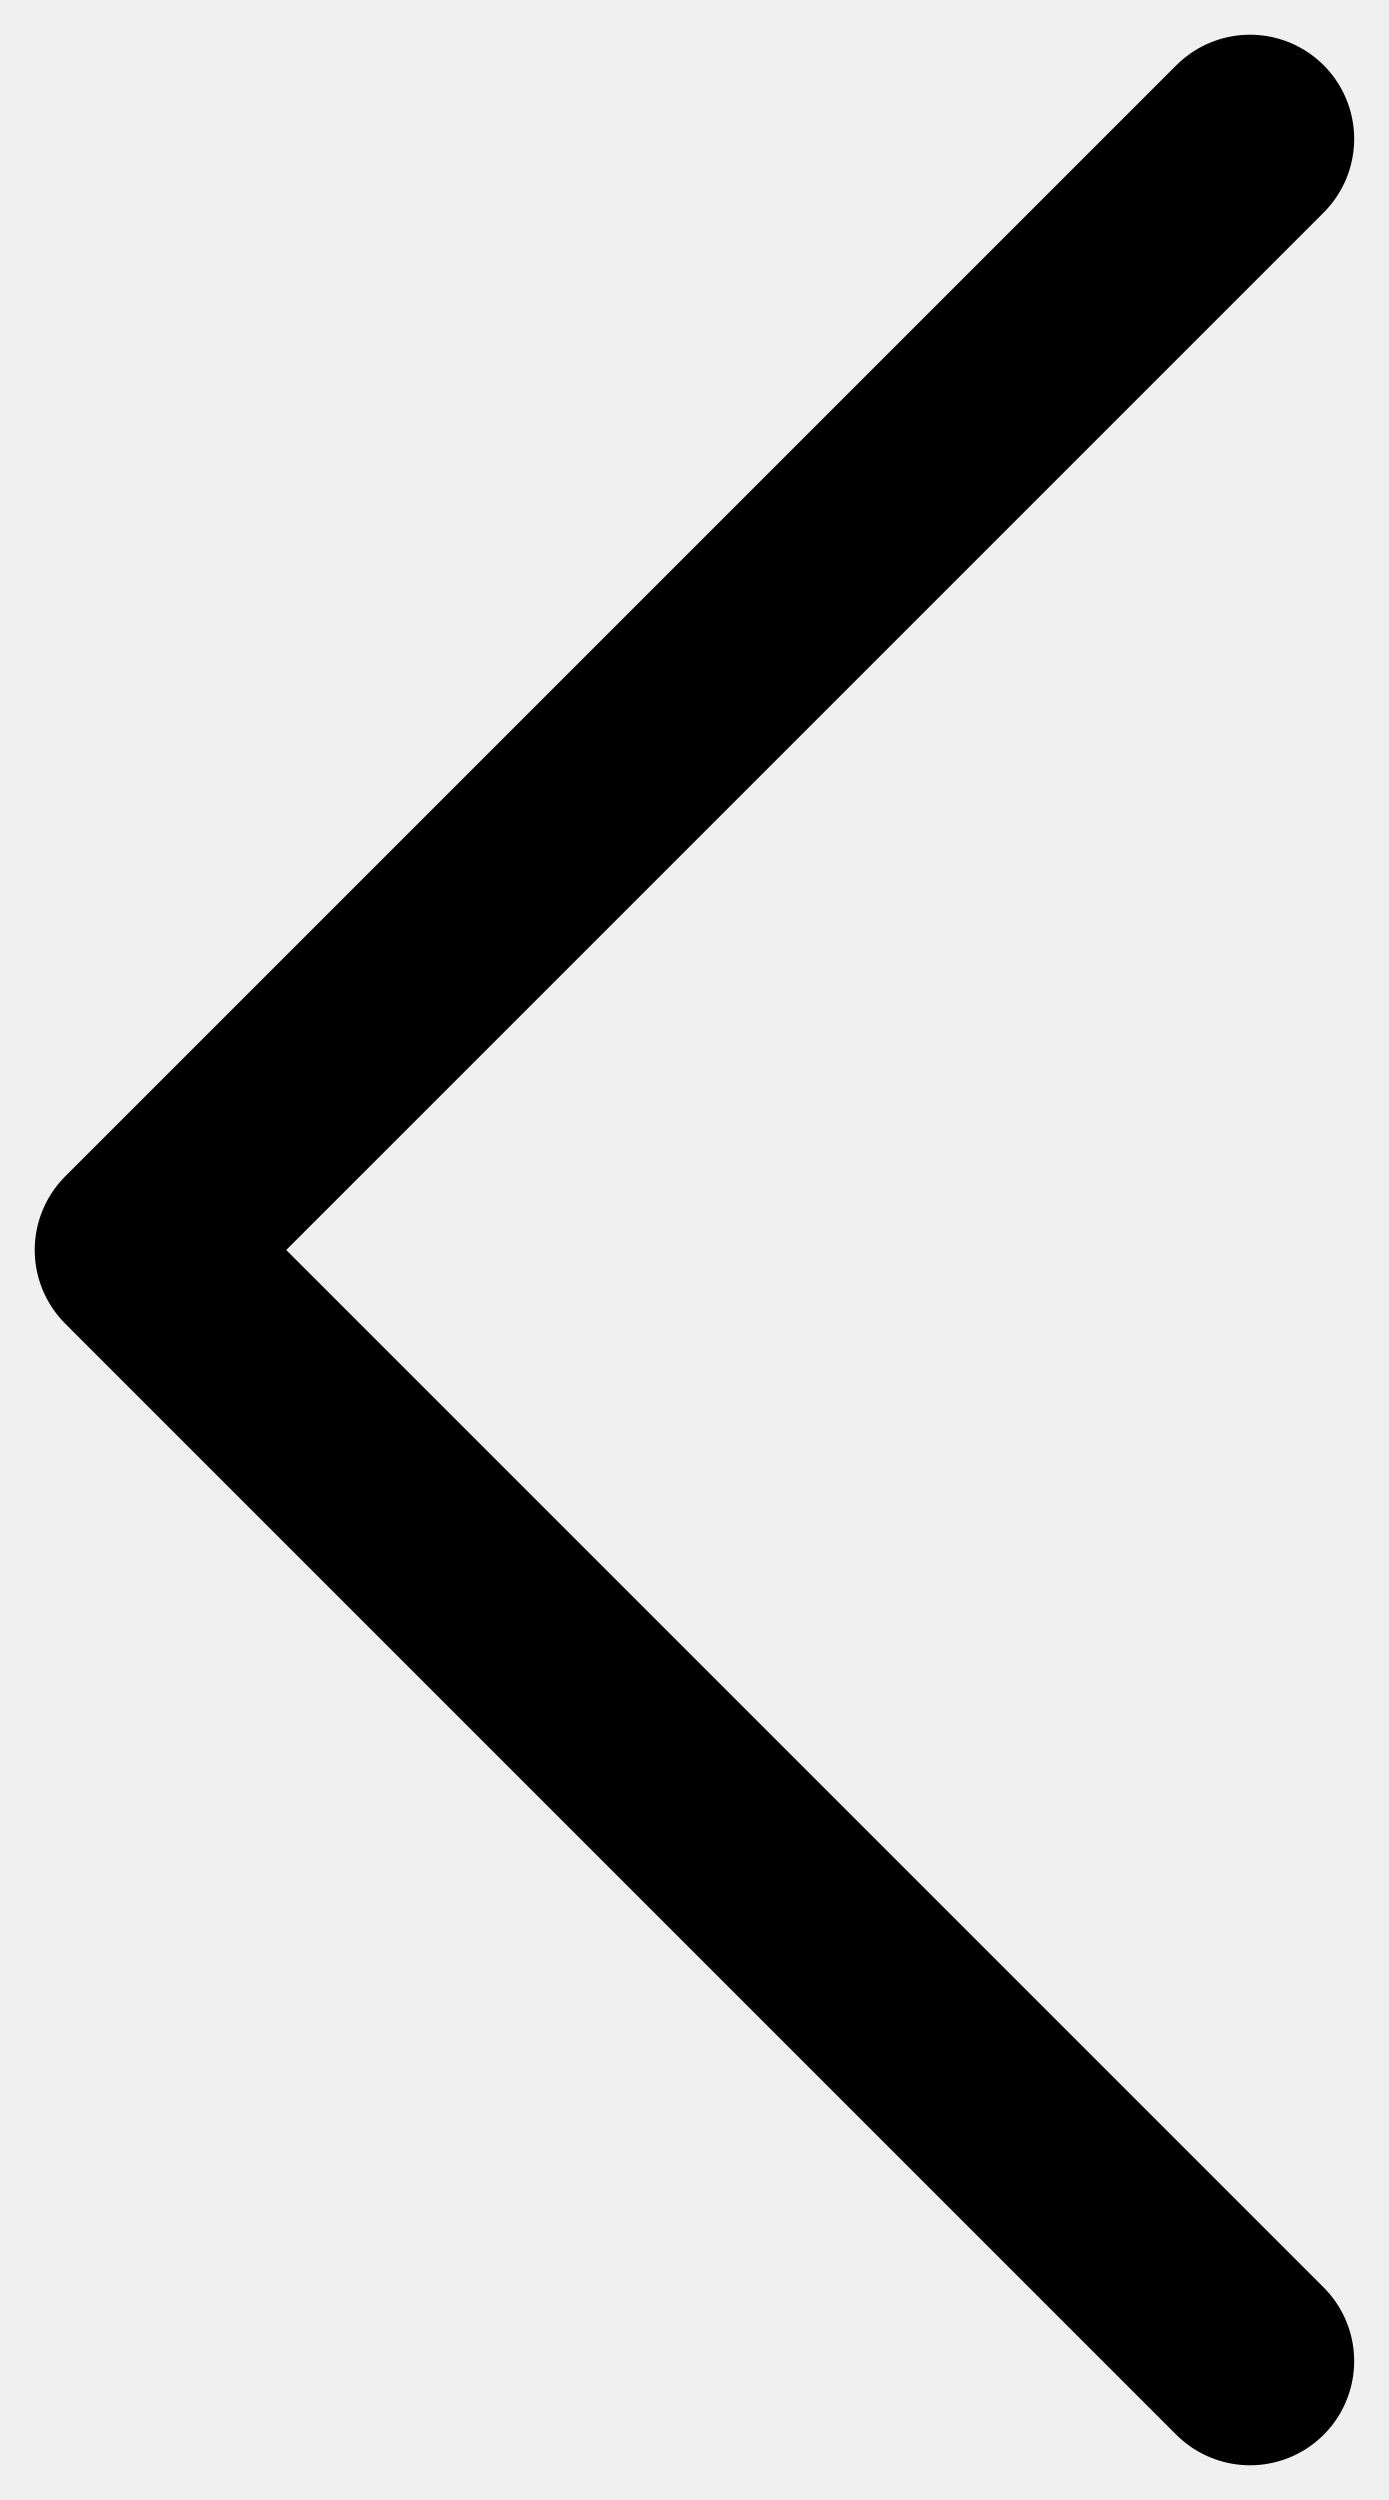
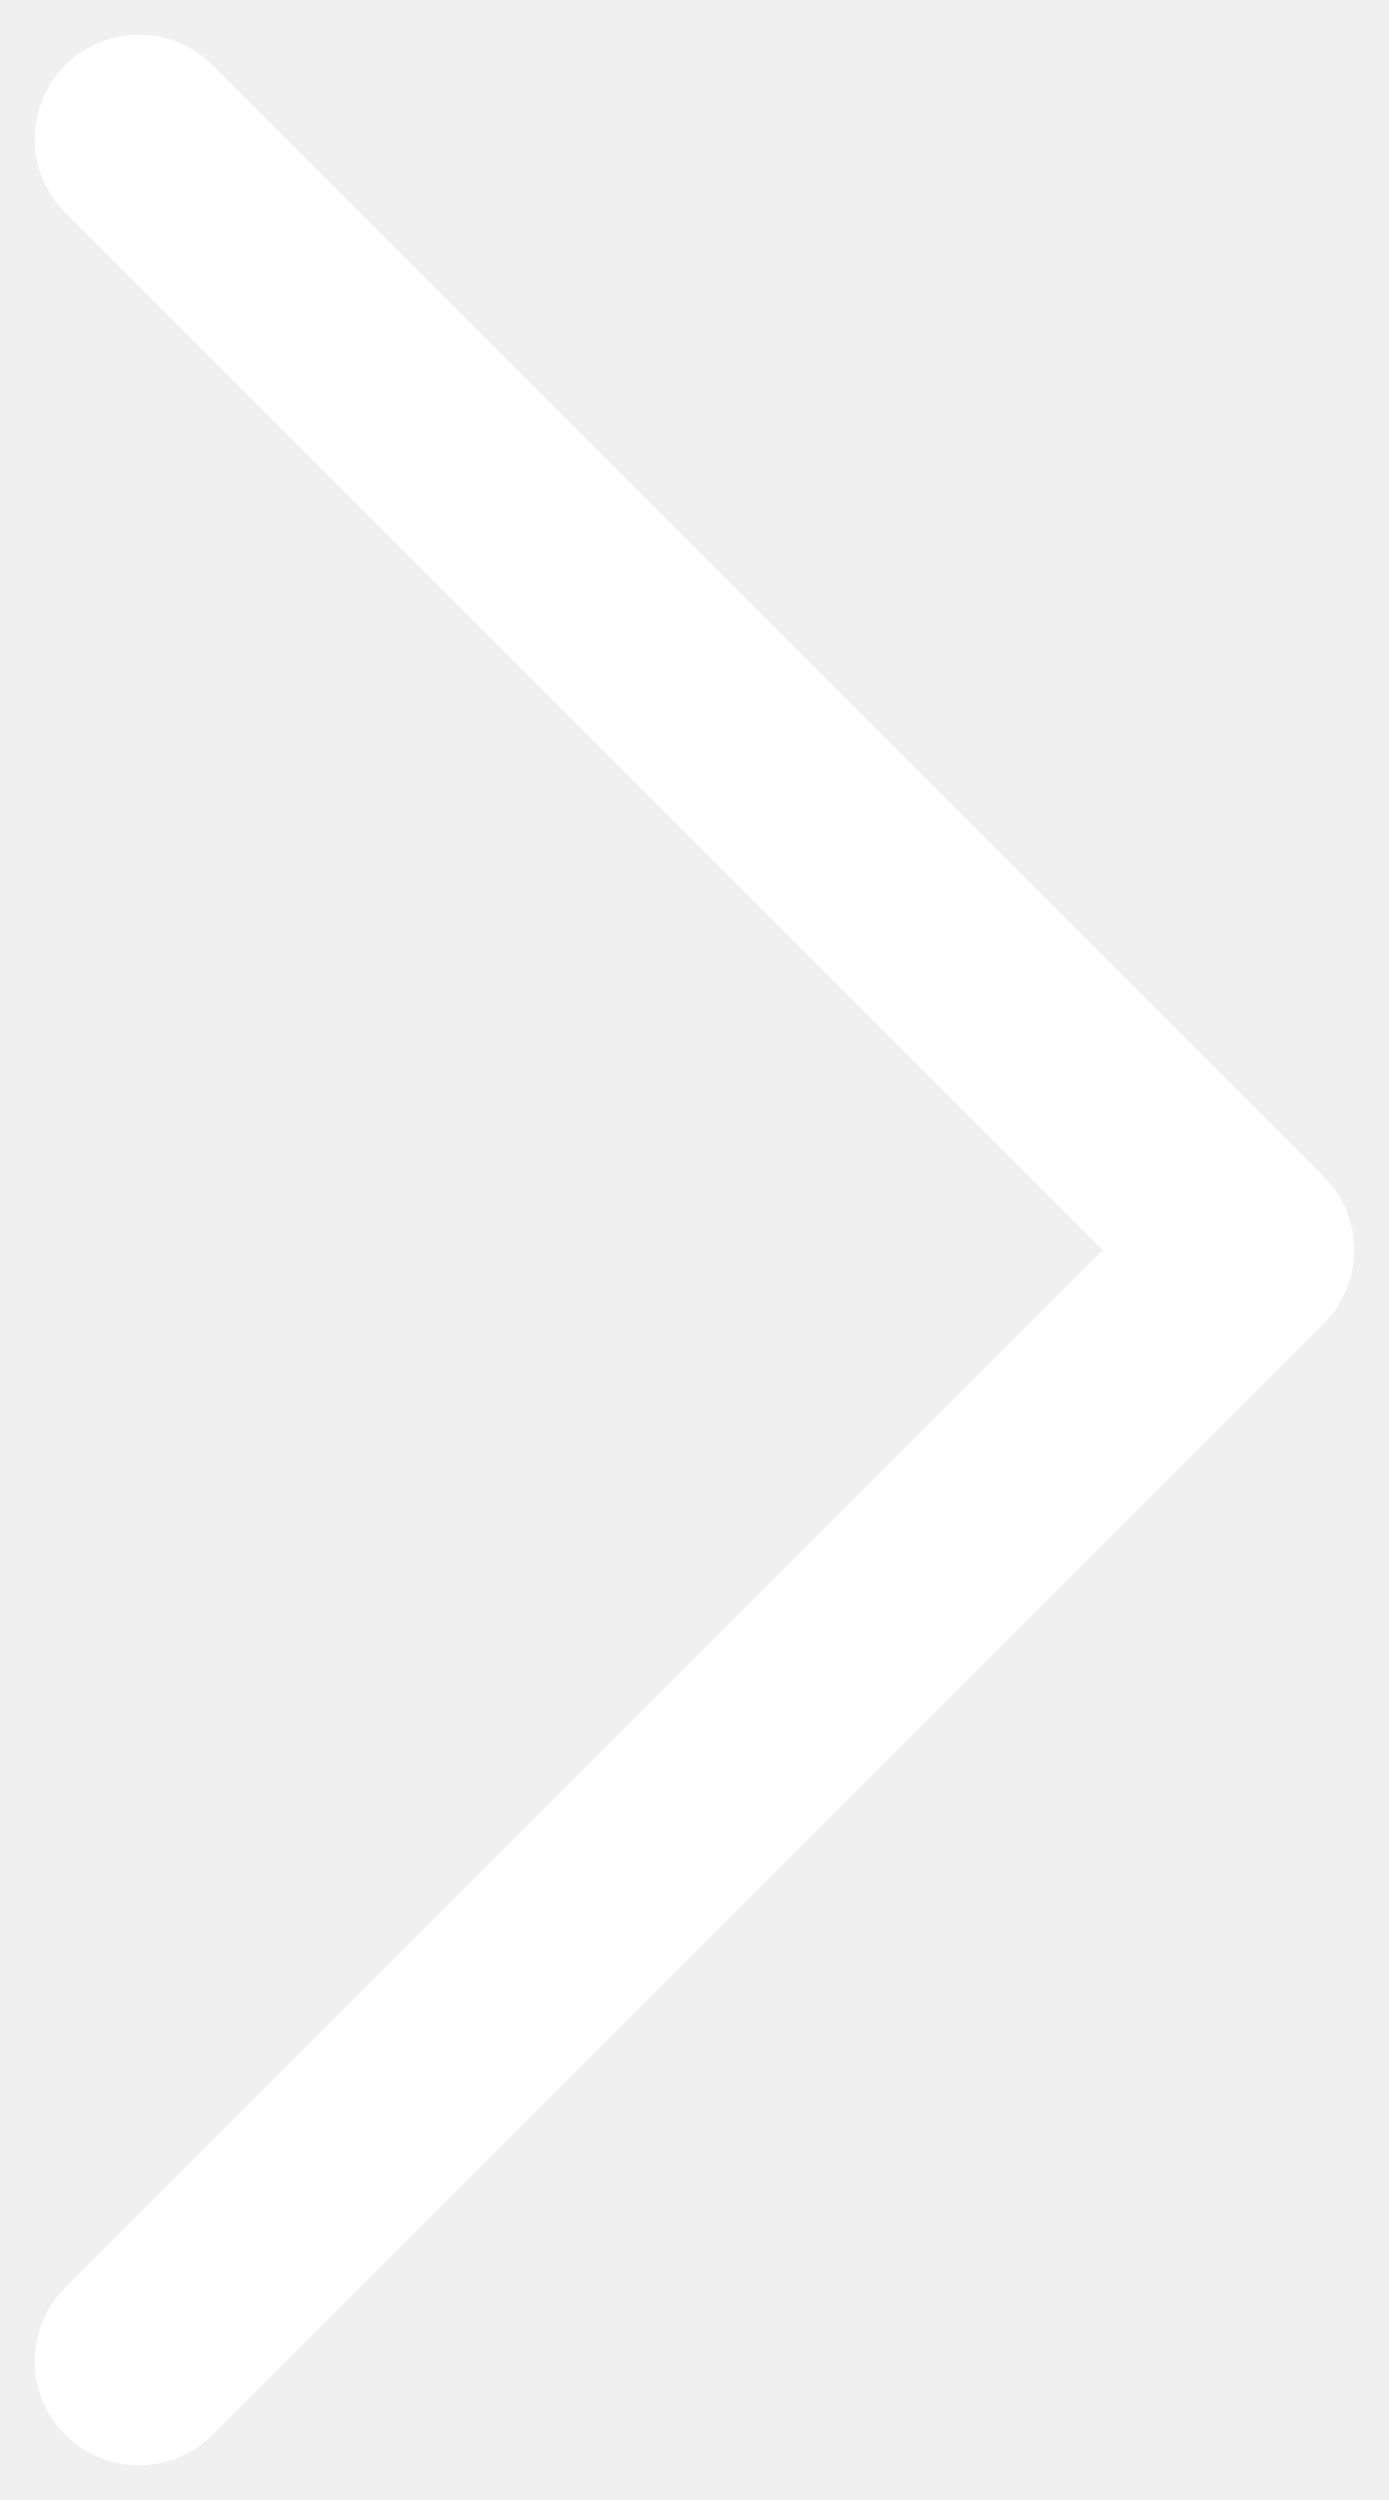
<svg xmlns="http://www.w3.org/2000/svg" width="10" height="18" viewBox="0 0 10 18" fill="none">
-   <path d="M9 1L1 9L9 17" stroke="black" stroke-width="1.5" stroke-linecap="round" stroke-linejoin="round" />
+   <path d="M1 1L9 9L1 17" stroke="white" stroke-width="1.5" stroke-linecap="round" stroke-linejoin="round" />
</svg>
